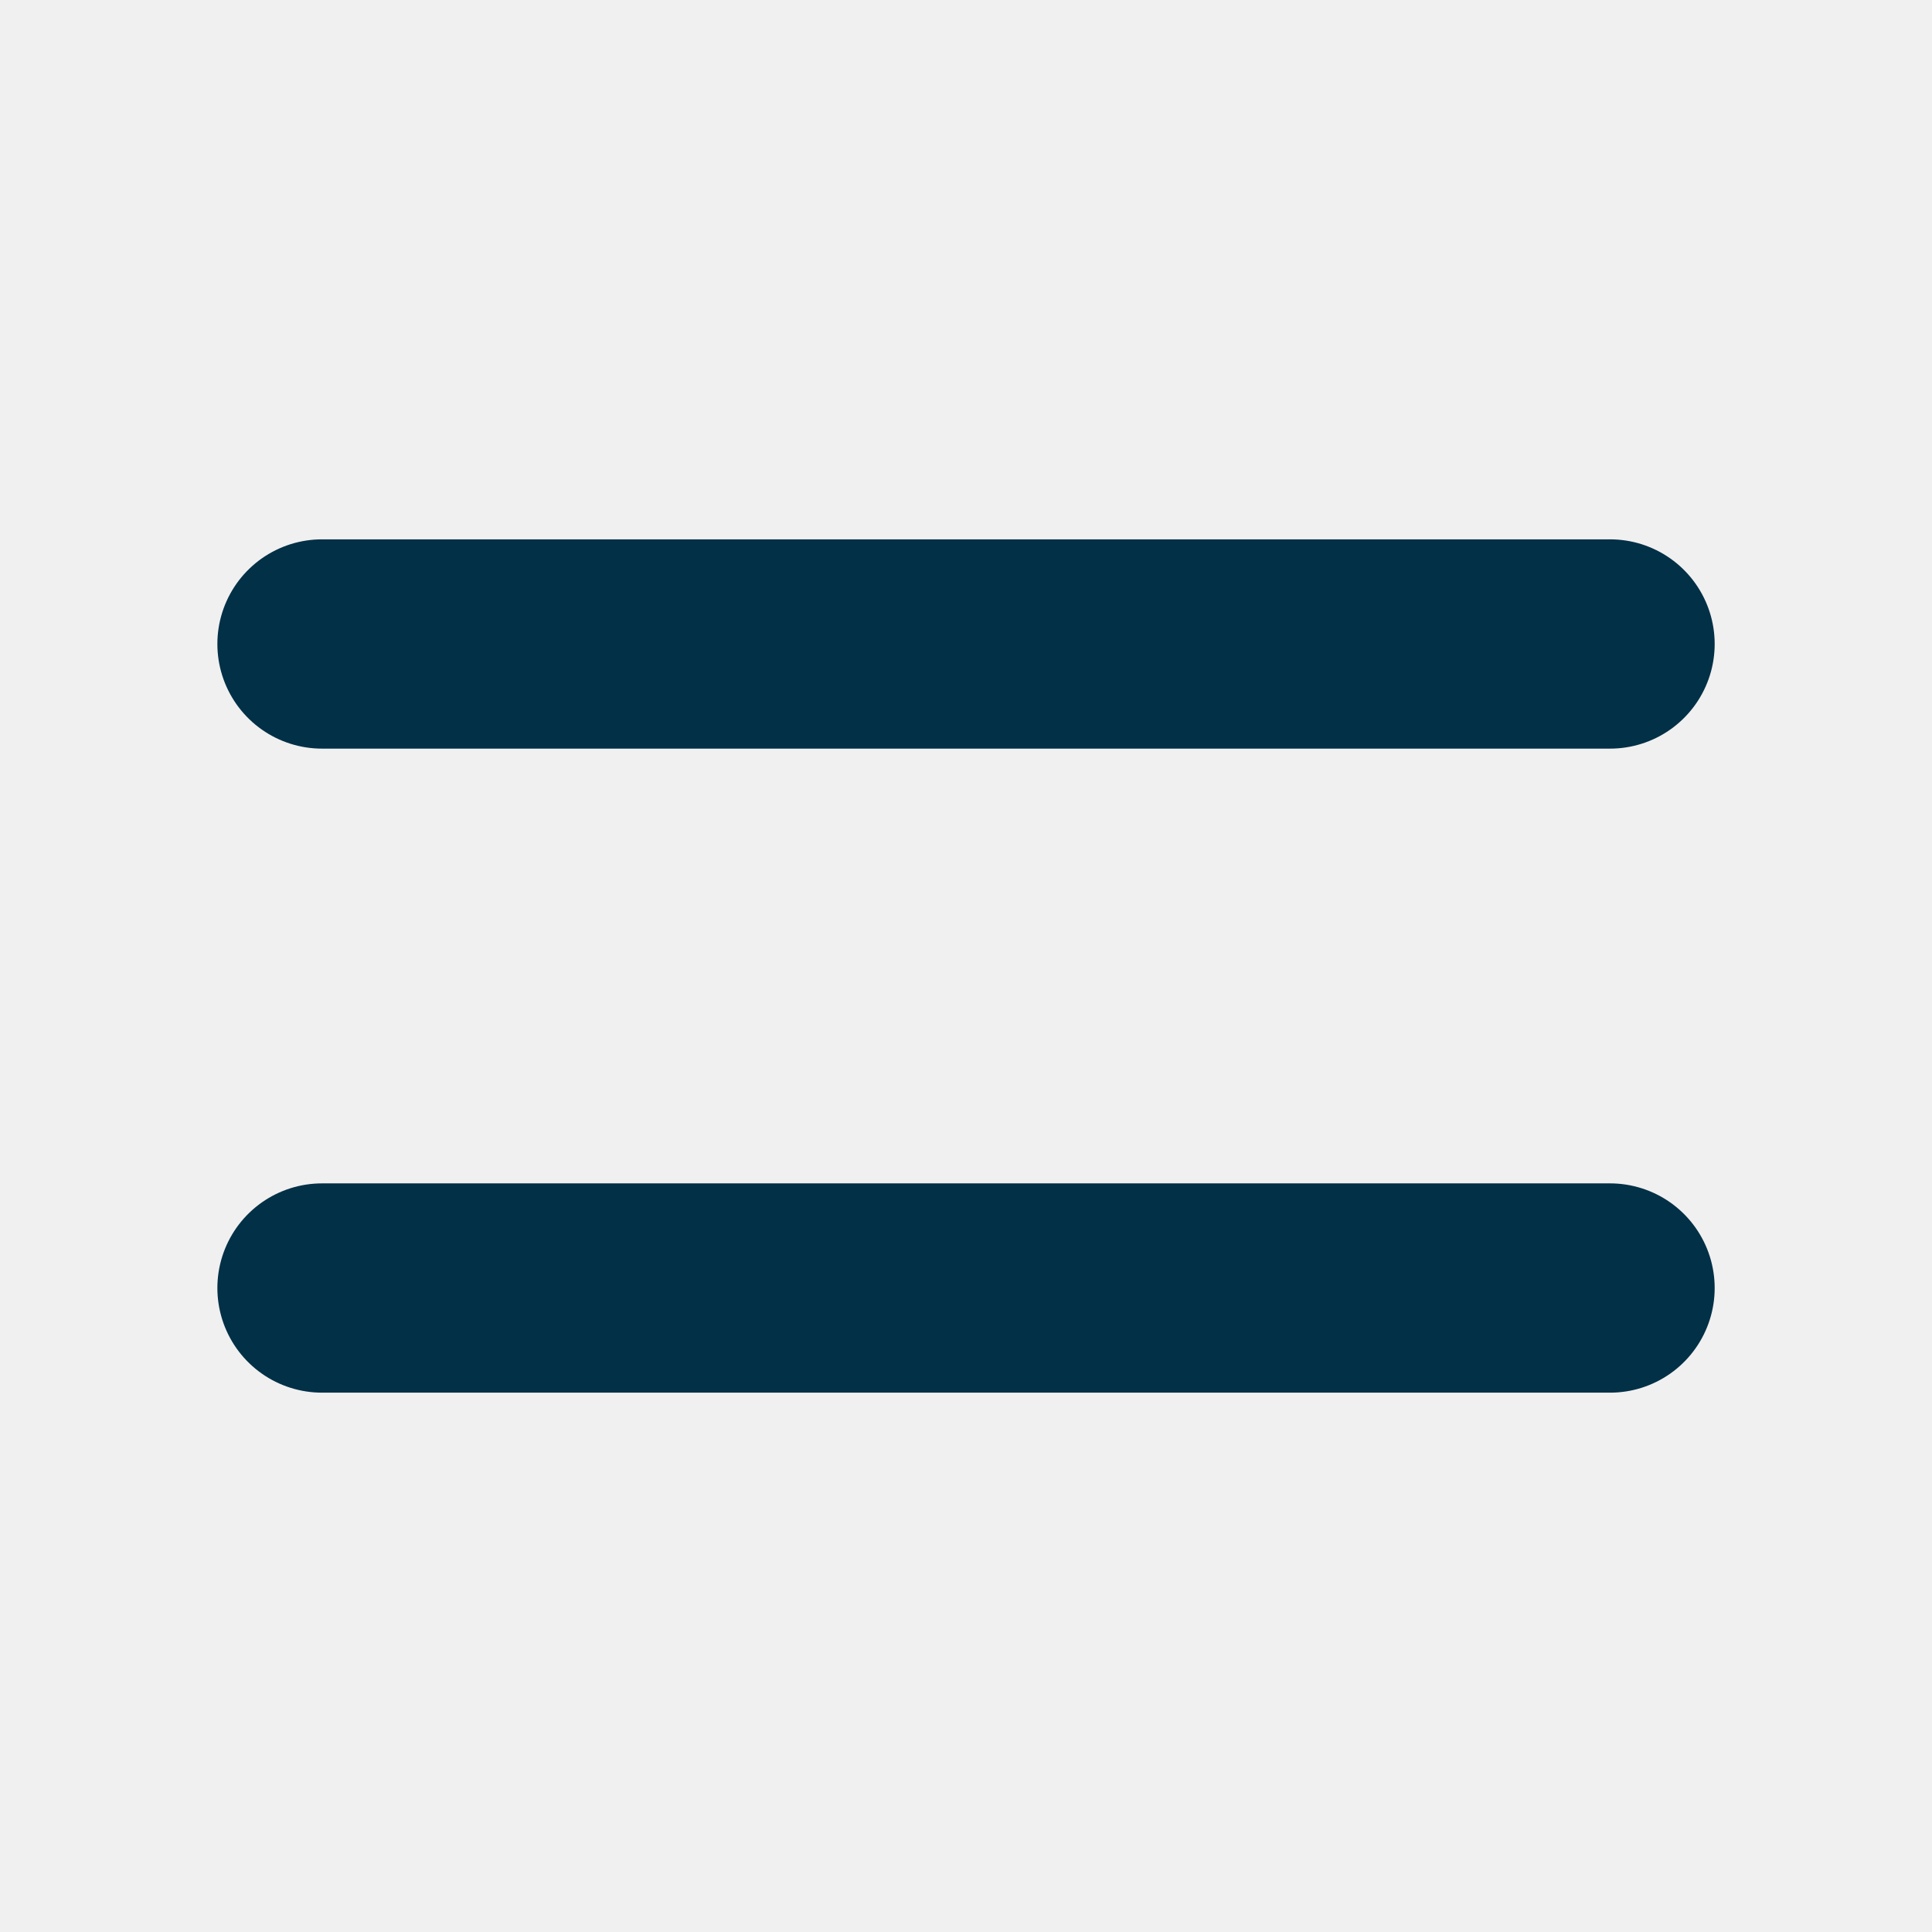
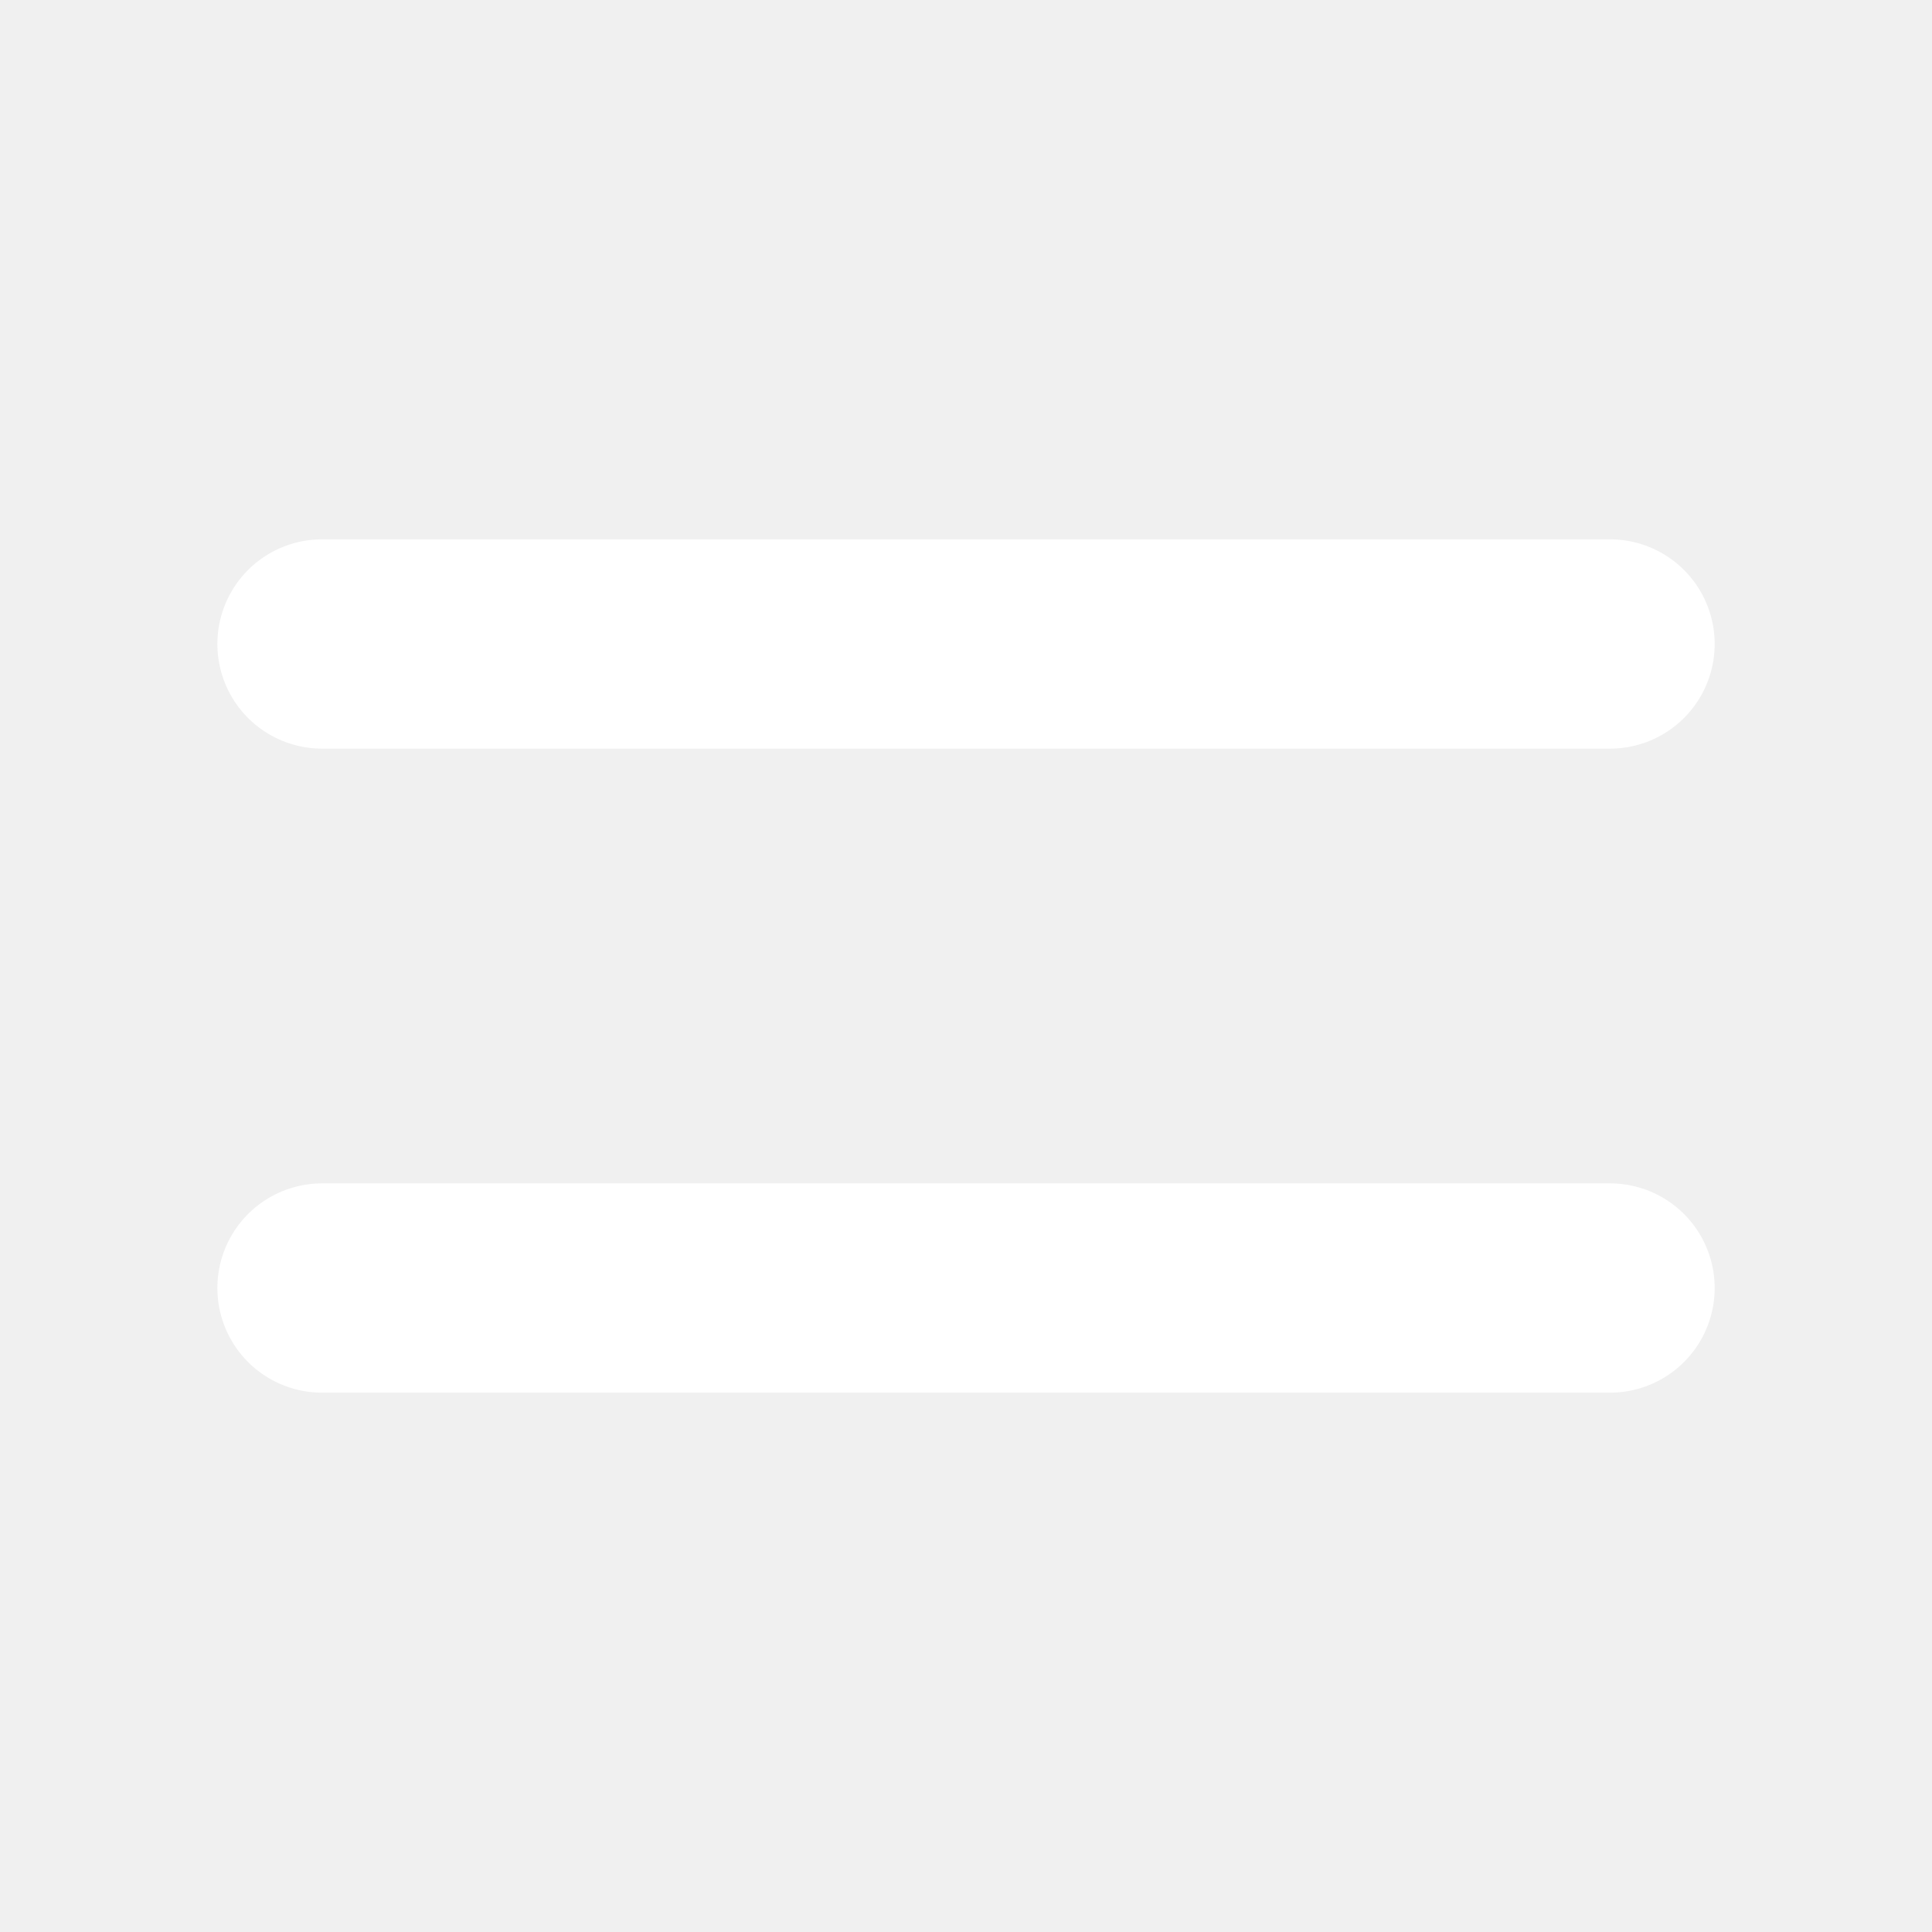
<svg xmlns="http://www.w3.org/2000/svg" width="40" height="40" viewBox="0 0 40 40" fill="none">
-   <path d="M33.334 26.667H6.667M33.334 13.333H6.667H33.334Z" stroke="#023047" stroke-width="4.333" stroke-linecap="round" stroke-linejoin="round" />
+   <path d="M33.334 26.667H6.667M33.334 13.333H6.667H33.334Z" stroke="#fff" stroke-width="4.333" stroke-linecap="round" stroke-linejoin="round" />
</svg>
